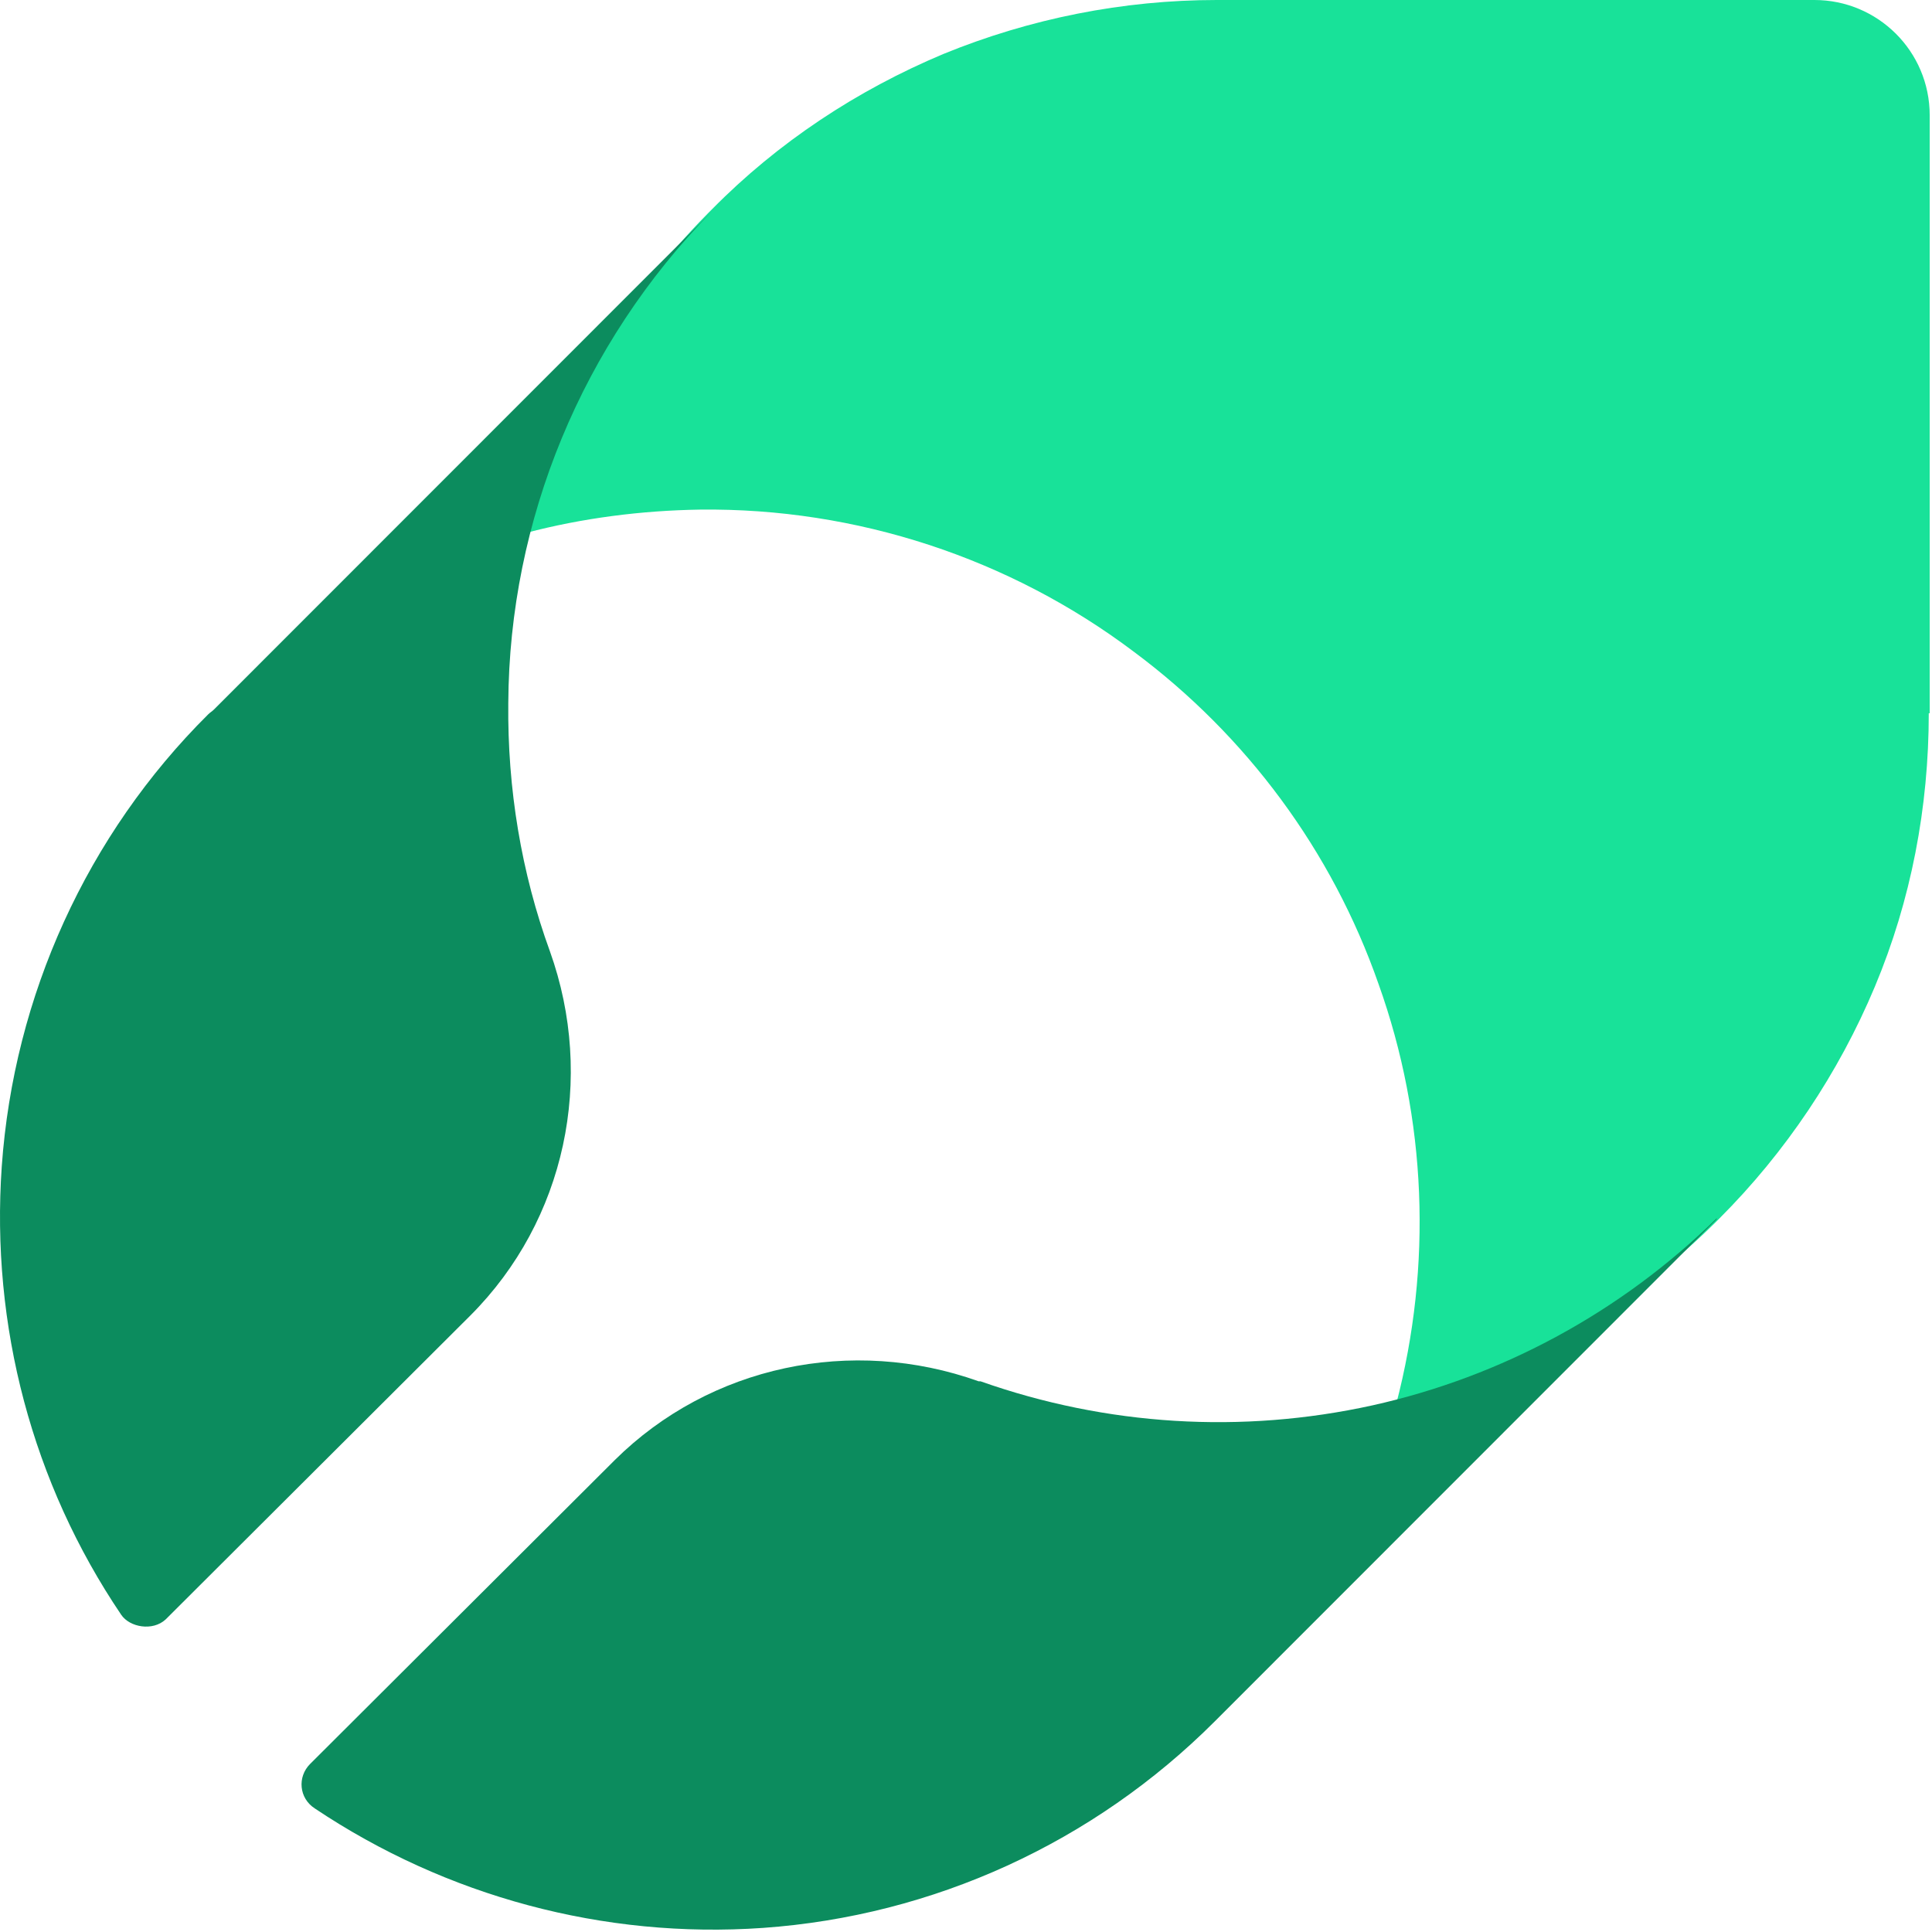
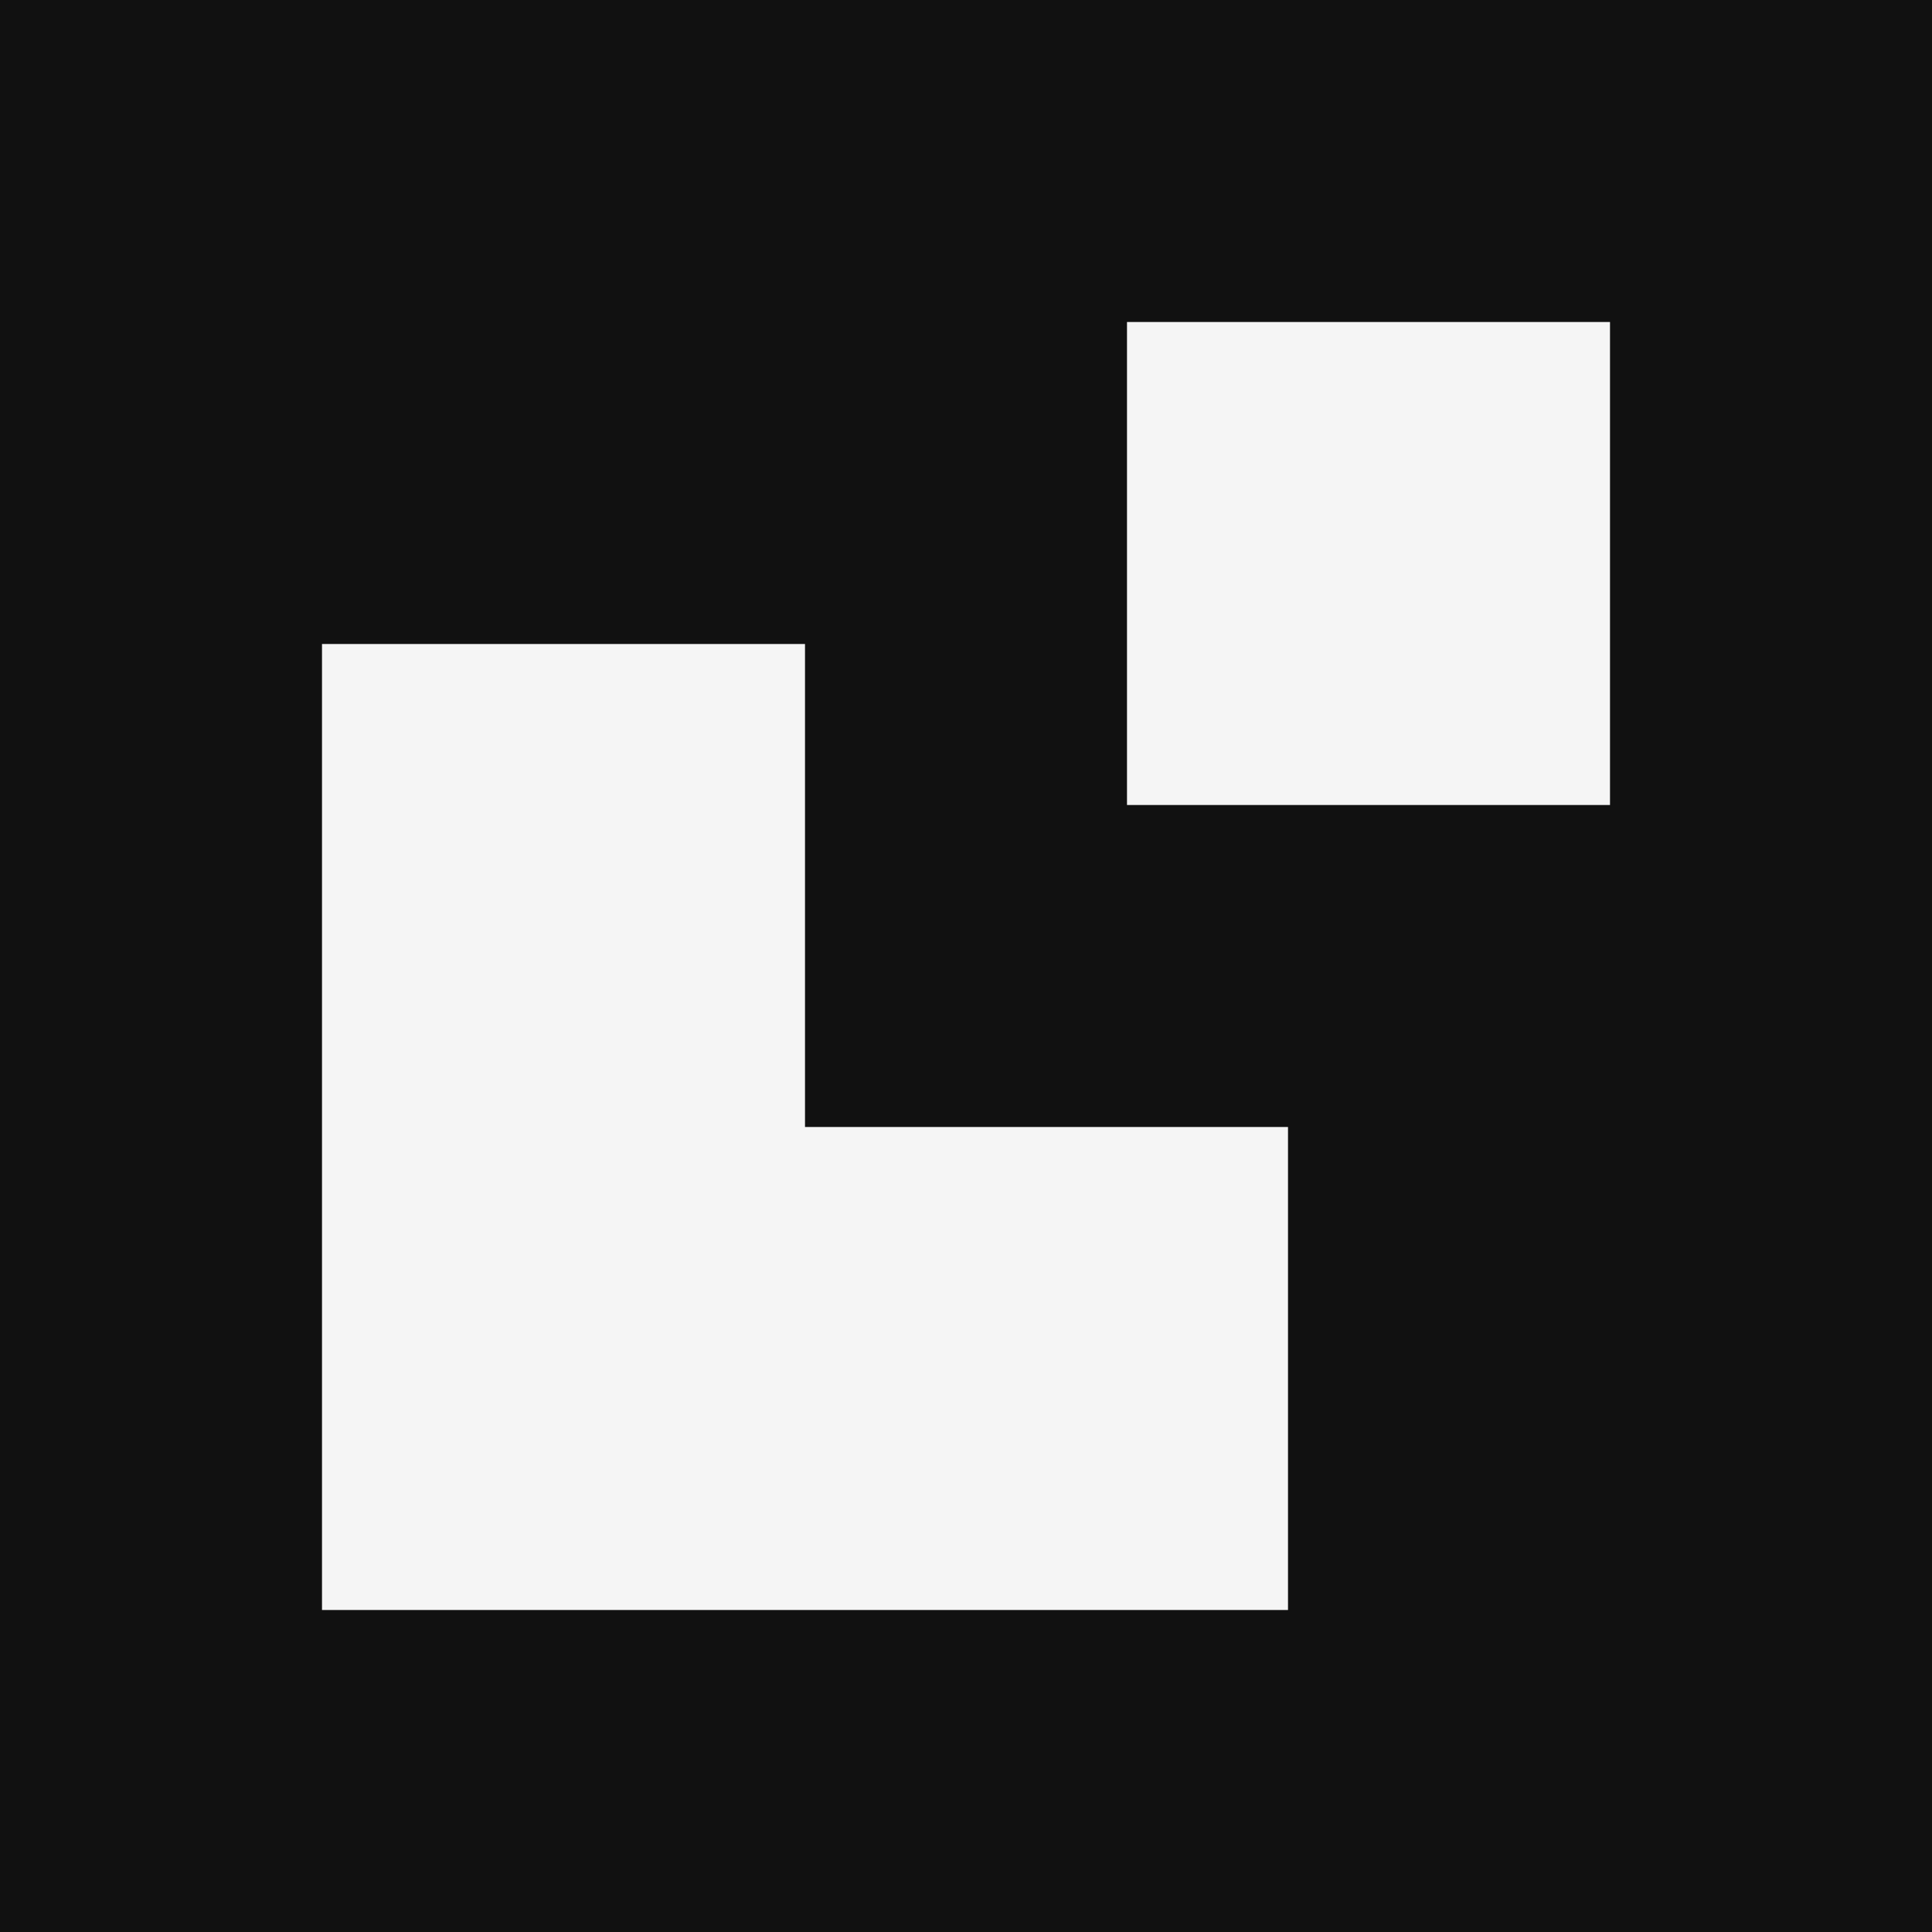
- <svg xmlns="http://www.w3.org/2000/svg" width="502" height="502" viewBox="0 0 502 502" fill="none">
-   <path d="M501.402 185.33V29.962C501.402 13.29 487.876 0 471.453 0H316.156C291.763 0 267.611 4.832 245.15 14.014C222.689 23.438 202.16 36.969 185.012 54.367L183.804 55.575C161.101 78.53 144.92 107.042 136.708 138.454C151.441 134.588 166.656 132.655 181.871 132.413C222.447 131.93 262.298 144.978 294.661 169.383C323.885 191.13 346.104 221.092 358.18 255.645C370.739 290.681 372.188 328.859 362.769 364.862C393.925 356.647 422.666 340.457 445.611 317.744L446.818 316.536C463.966 299.38 477.732 278.841 487.151 256.37C496.571 233.898 501.16 209.735 501.16 185.33H501.402Z" fill="#18E299" />
-   <path d="M132.071 182.706C132.312 135.044 151.32 89.307 184.764 55.125L55.557 184.391C55.076 184.873 54.594 185.113 54.113 185.595C22.593 216.888 3.586 258.774 0.458 303.066C-2.43 344.47 8.397 385.392 31.496 419.575C33.699 422.835 39.677 423.907 43.046 420.778L122.206 341.822C146.989 317.028 154.689 280.198 142.899 247.219C135.44 226.758 131.831 204.852 132.071 182.706Z" fill="#0C8C5E" />
-   <path d="M446.067 316.547C421.284 340.86 390.245 357.71 356.56 365.172C322.634 372.635 287.506 370.468 254.783 358.914C254.783 358.914 254.542 358.914 254.301 358.914C221.338 347.118 184.525 354.821 159.742 379.375L80.581 458.331C77.212 461.701 77.694 467.238 81.784 469.885C115.95 492.754 156.855 503.827 198.24 500.938C242.512 497.809 284.137 478.792 315.656 447.258L316.859 446.054L446.067 316.788V316.547Z" fill="#0C8C5E" />
+ <svg xmlns="http://www.w3.org/2000/svg" xml:space="preserve" style="fill-rule:evenodd;clip-rule:evenodd;stroke-linejoin:round;stroke-miterlimit:2" viewBox="0 0 24 24">
+   <style>
+     .bg { fill: #111111; }
+     .fg { fill: #f5f5f5; }
+     @media (prefers-color-scheme: dark) {
+       .bg { fill: #f5f5f5; }
+       .fg { fill: #111111; }
+     }
+   </style>
+   <path class="bg" d="M0 0h24v24H0z" />
+   <path class="fg" d="M3 6h6v6H3z" transform="translate(11 -2)" />
+   <path class="fg" d="M2 6v12h12v-6H8V6z" transform="translate(2 2)" />
</svg>
